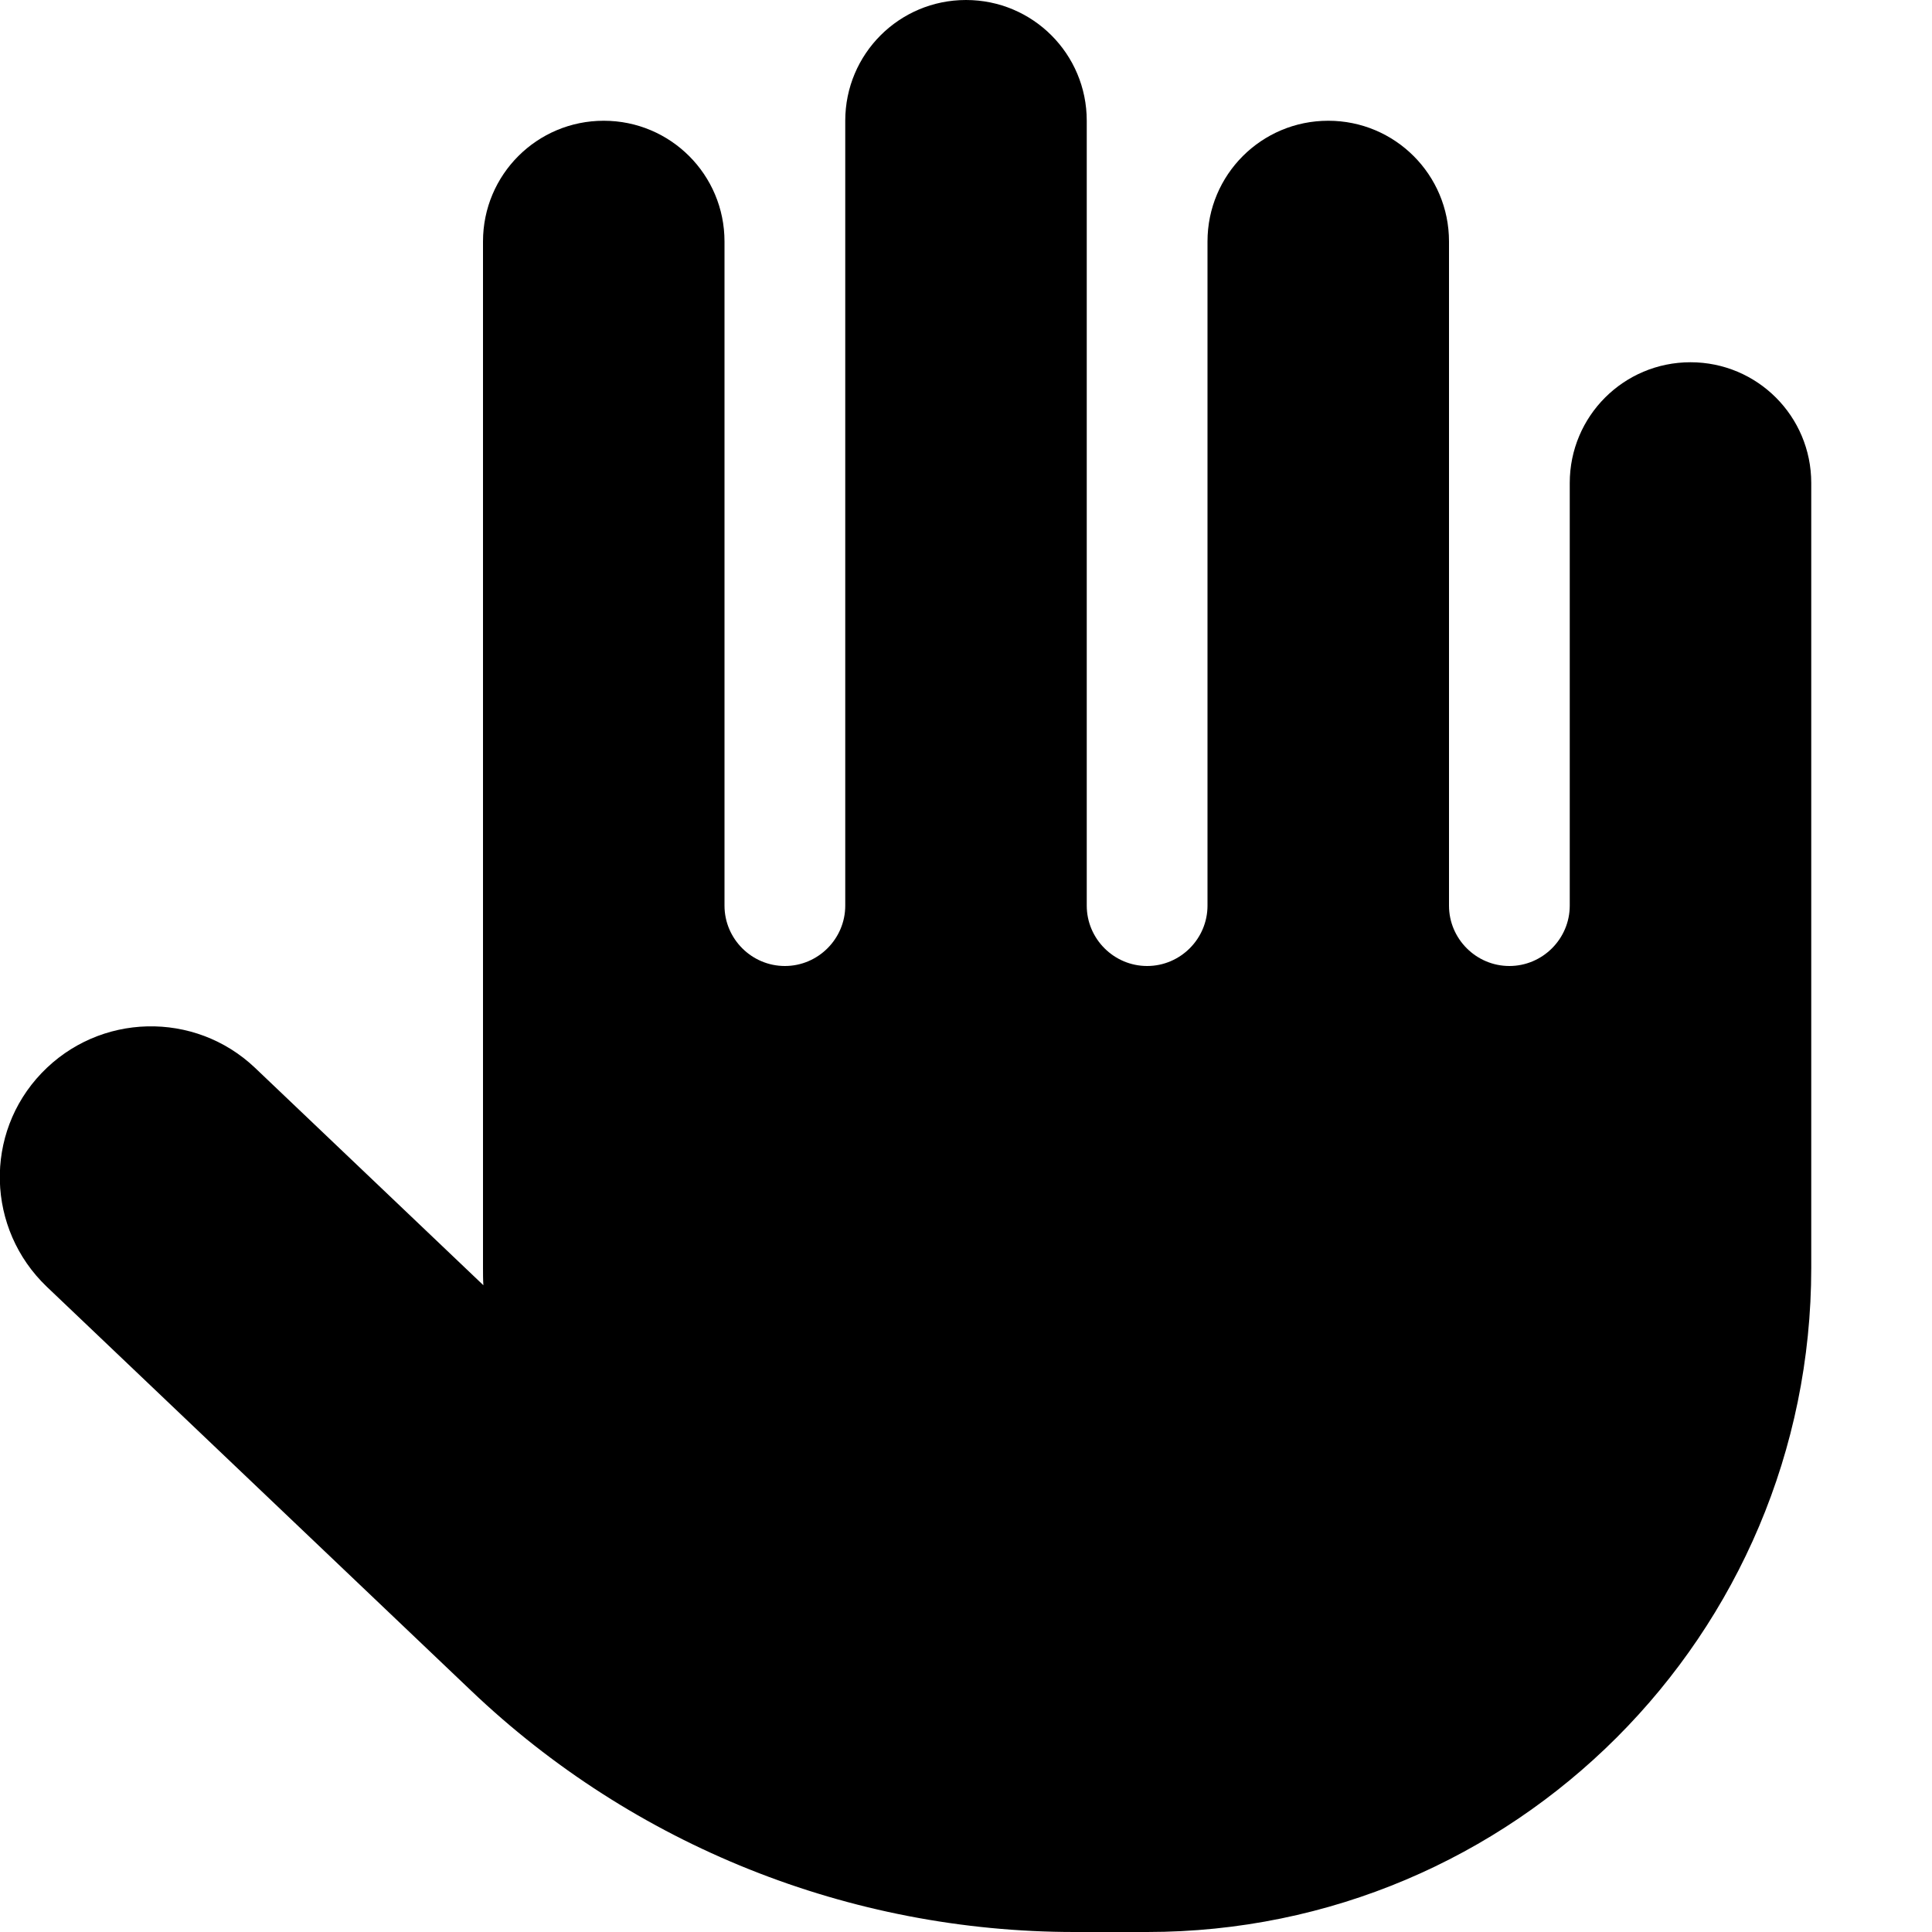
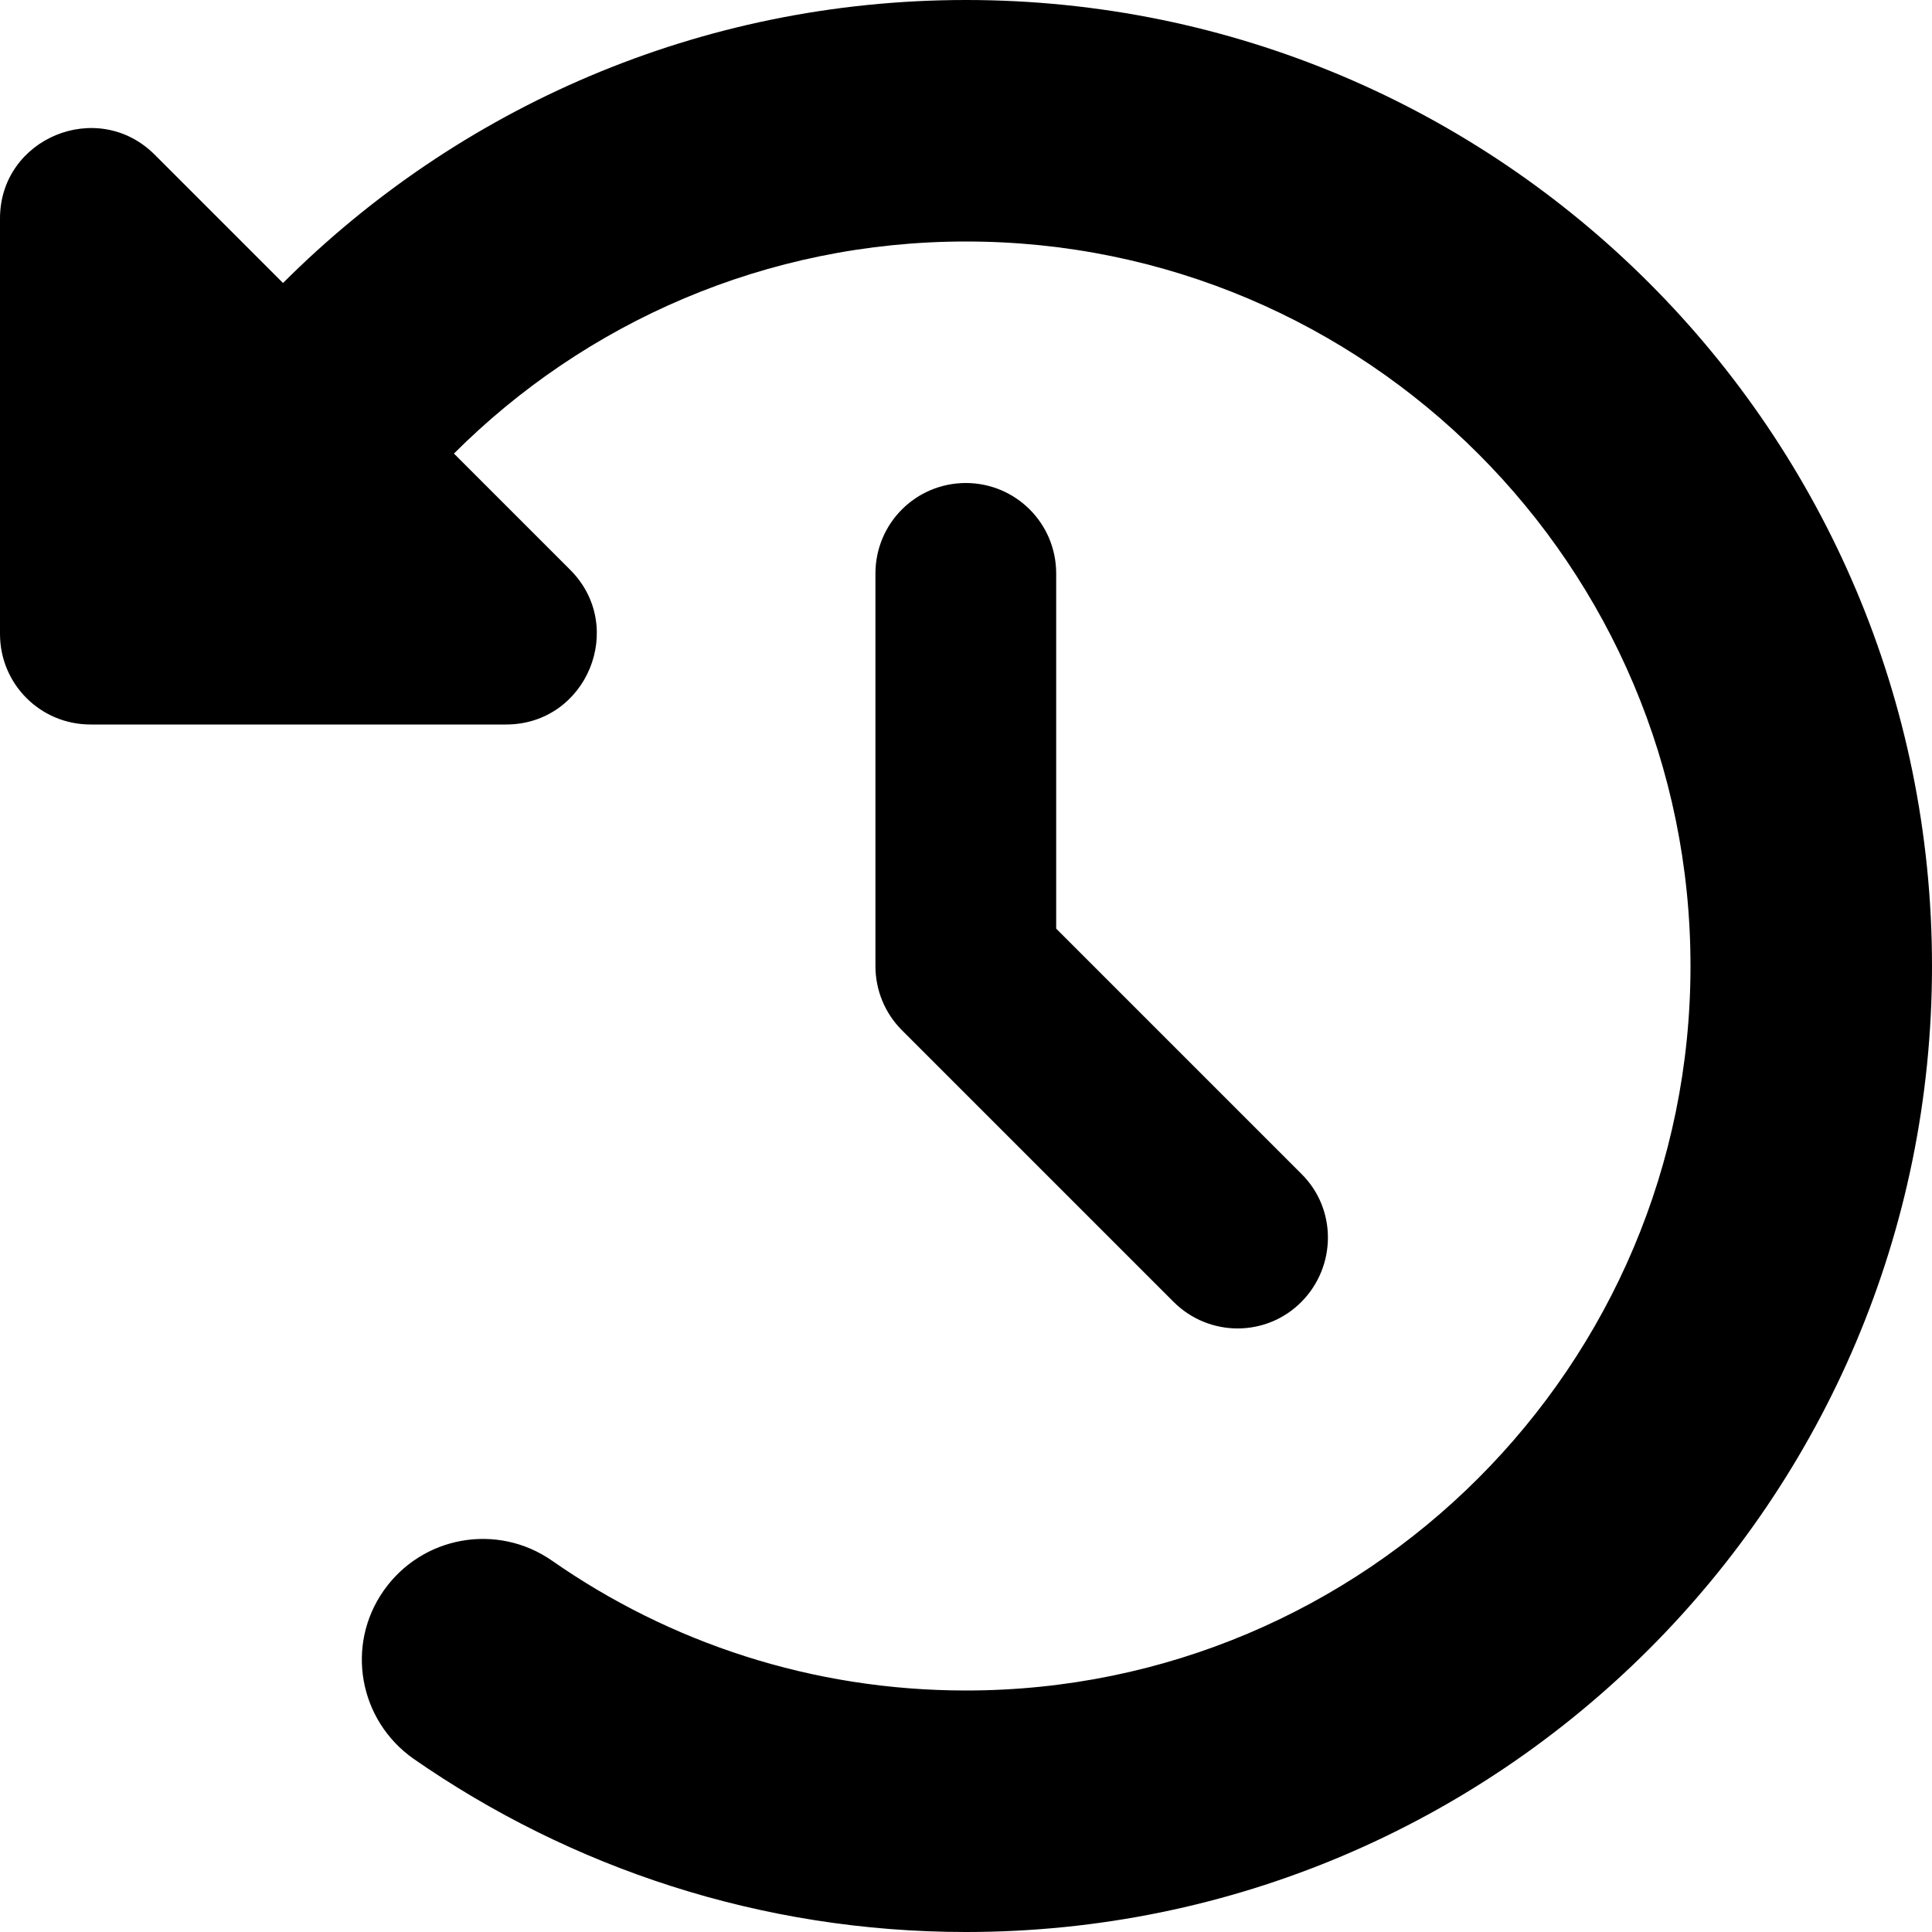
<svg xmlns="http://www.w3.org/2000/svg" viewBox="0 0 512 512">
-   <path d="M288 32c0-17.7-14.3-32-32-32s-32 14.3-32 32V240c0 8.8-7.2 16-16 16s-16-7.2-16-16V64c0-17.7-14.3-32-32-32s-32 14.3-32 32V336c0 1.5 0 3.1 .1 4.6L67.6 283c-16-15.2-41.3-14.6-56.6 1.4s-14.6 41.3 1.4 56.6L124.8 448c43.1 41.1 100.4 64 160 64H304c97.2 0 176-78.8 176-176V128c0-17.7-14.3-32-32-32s-32 14.3-32 32V240c0 8.8-7.2 16-16 16s-16-7.2-16-16V64c0-17.7-14.3-32-32-32s-32 14.3-32 32V240c0 8.8-7.2 16-16 16s-16-7.2-16-16V32z" />
+   <path d="M75 75L41 41C25.9 25.9 0 36.6 0 57.9V168c0 13.3 10.7 24 24 24H134.1c21.4 0 32.1-25.9 17-41l-30.8-30.8C155 85.5 203 64 256 64c106 0 192 86 192 192s-86 192-192 192c-40.8 0-78.6-12.7-109.7-34.4c-14.5-10.1-34.4-6.6-44.6 7.9s-6.6 34.4 7.9 44.6C151.2 495 201.7 512 256 512c141.4 0 256-114.6 256-256S397.4 0 256 0C185.3 0 121.3 28.7 75 75zm181 53c-13.3 0-24 10.7-24 24V256c0 6.4 2.5 12.5 7 17l72 72c9.4 9.4 24.6 9.4 33.9 0s9.4-24.6 0-33.9l-65-65V152c0-13.3-10.7-24-24-24z" />
</svg>
